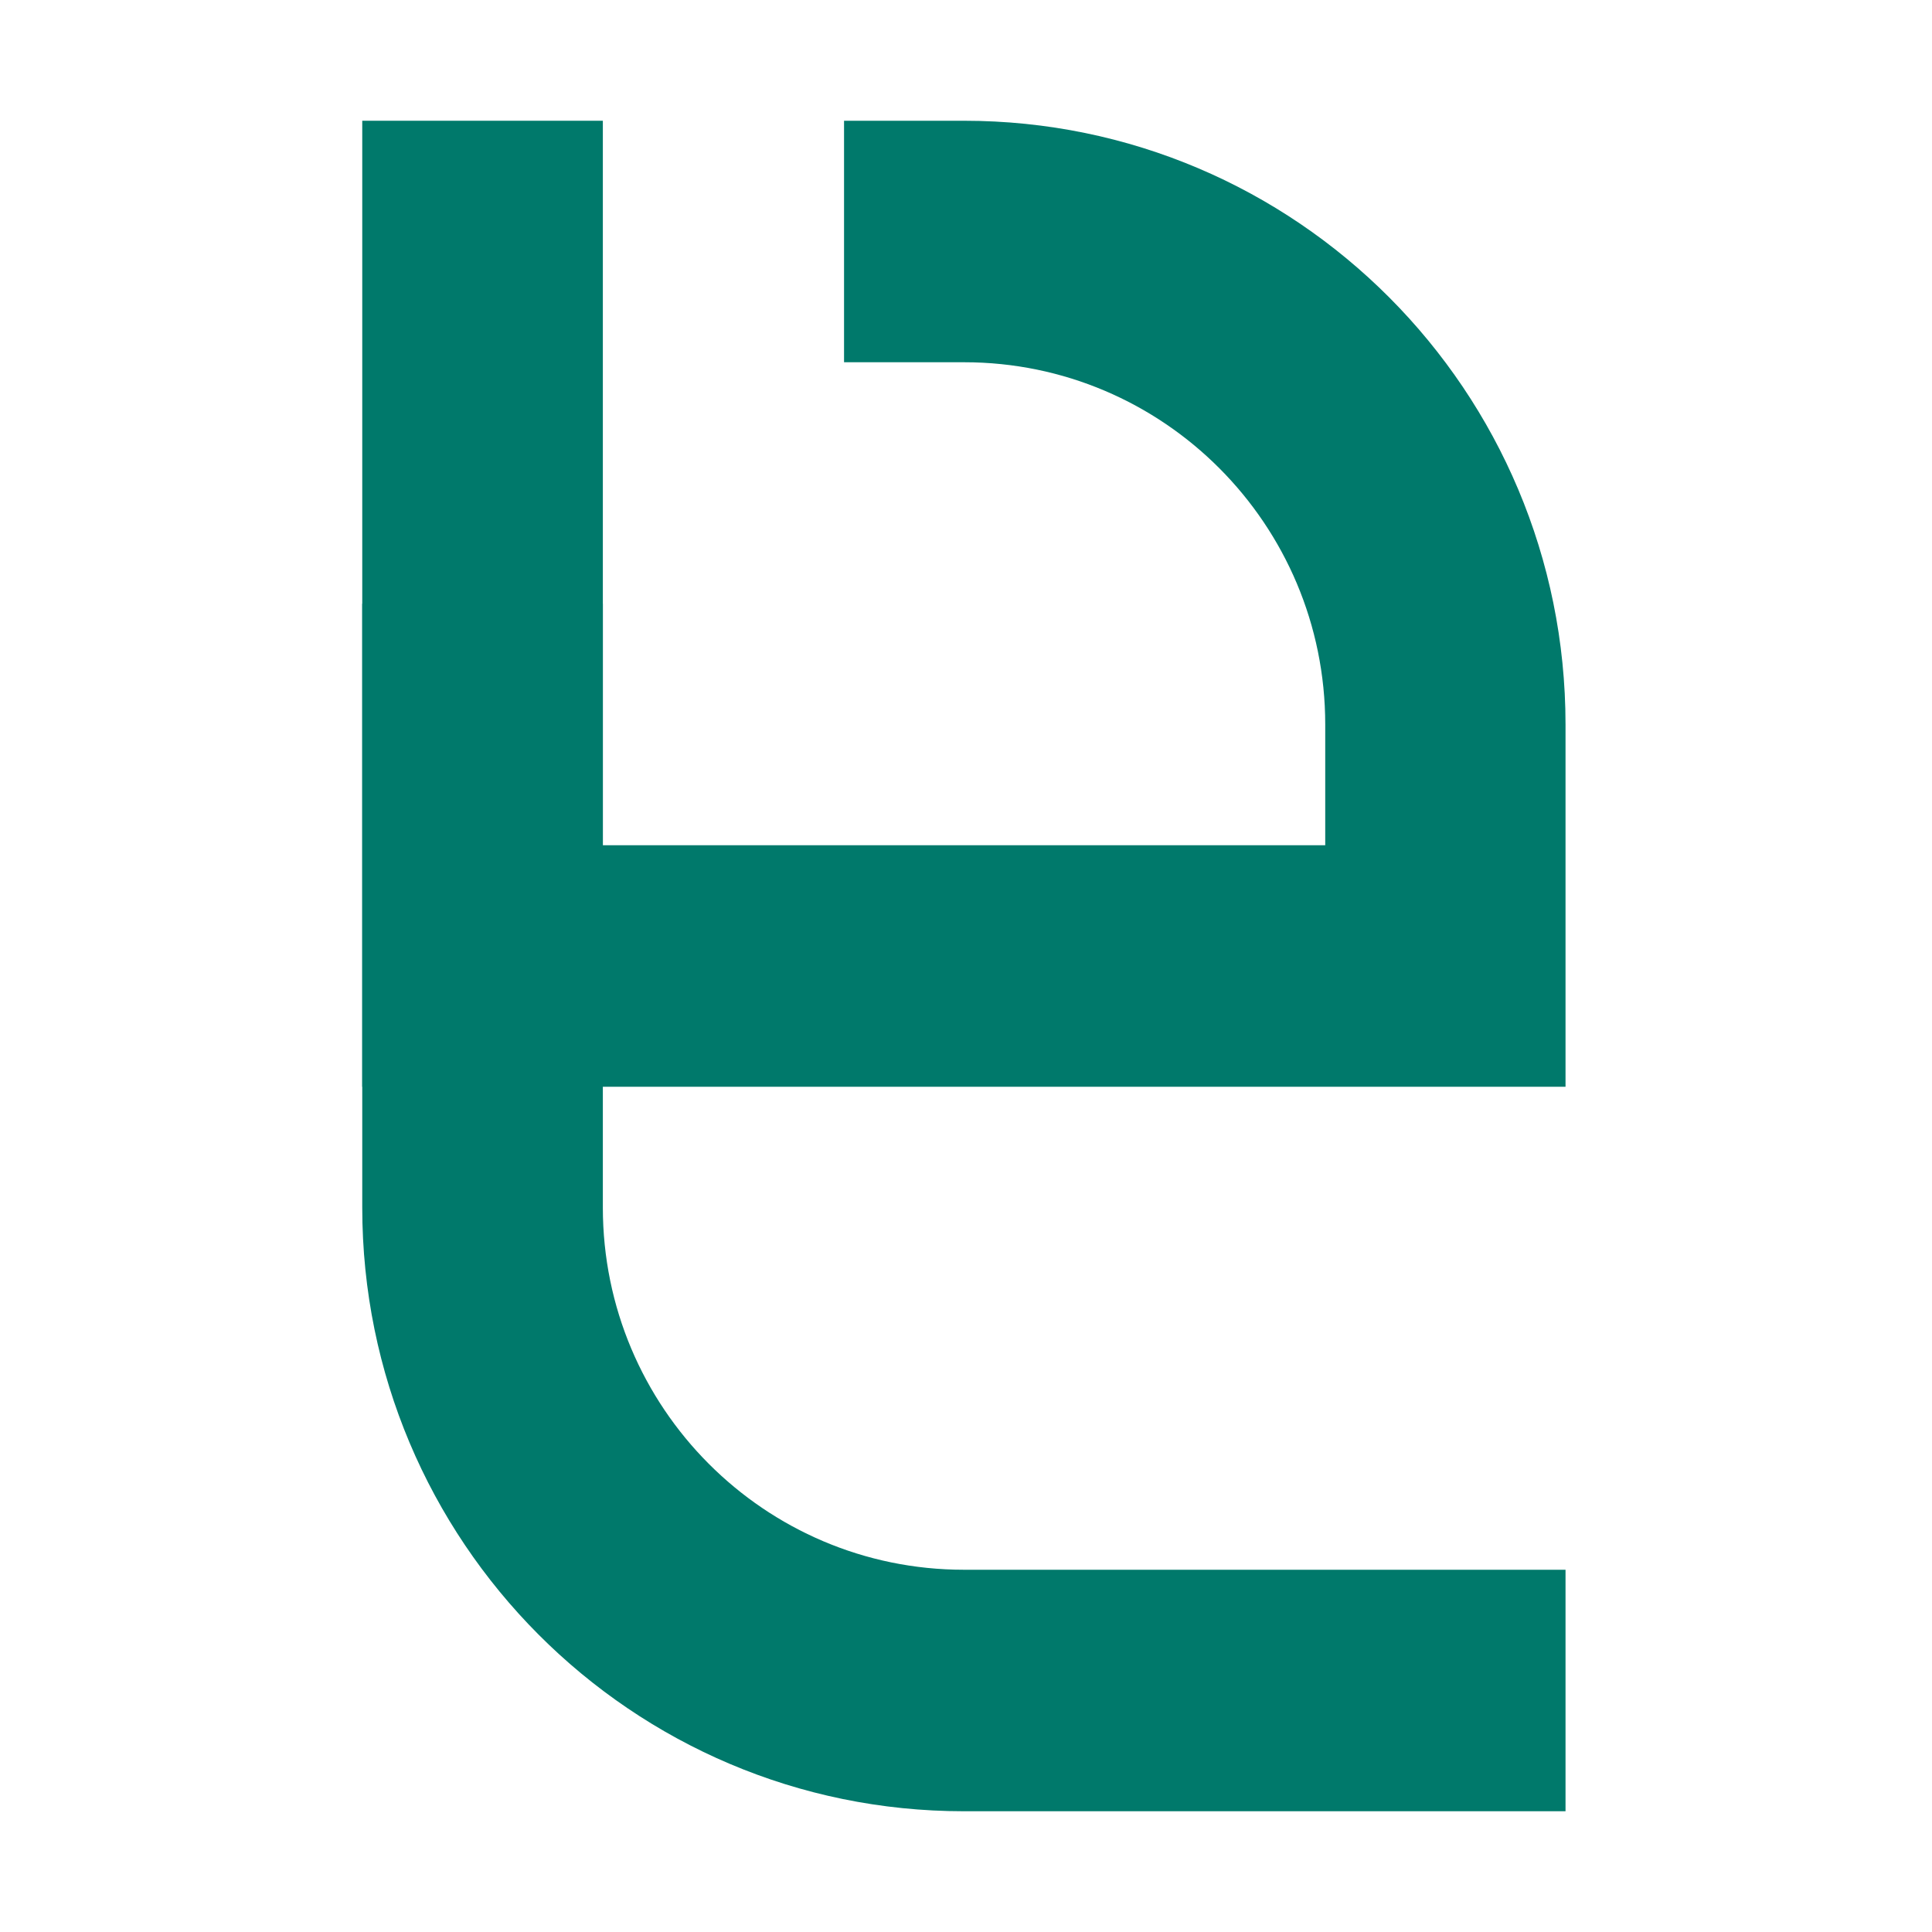
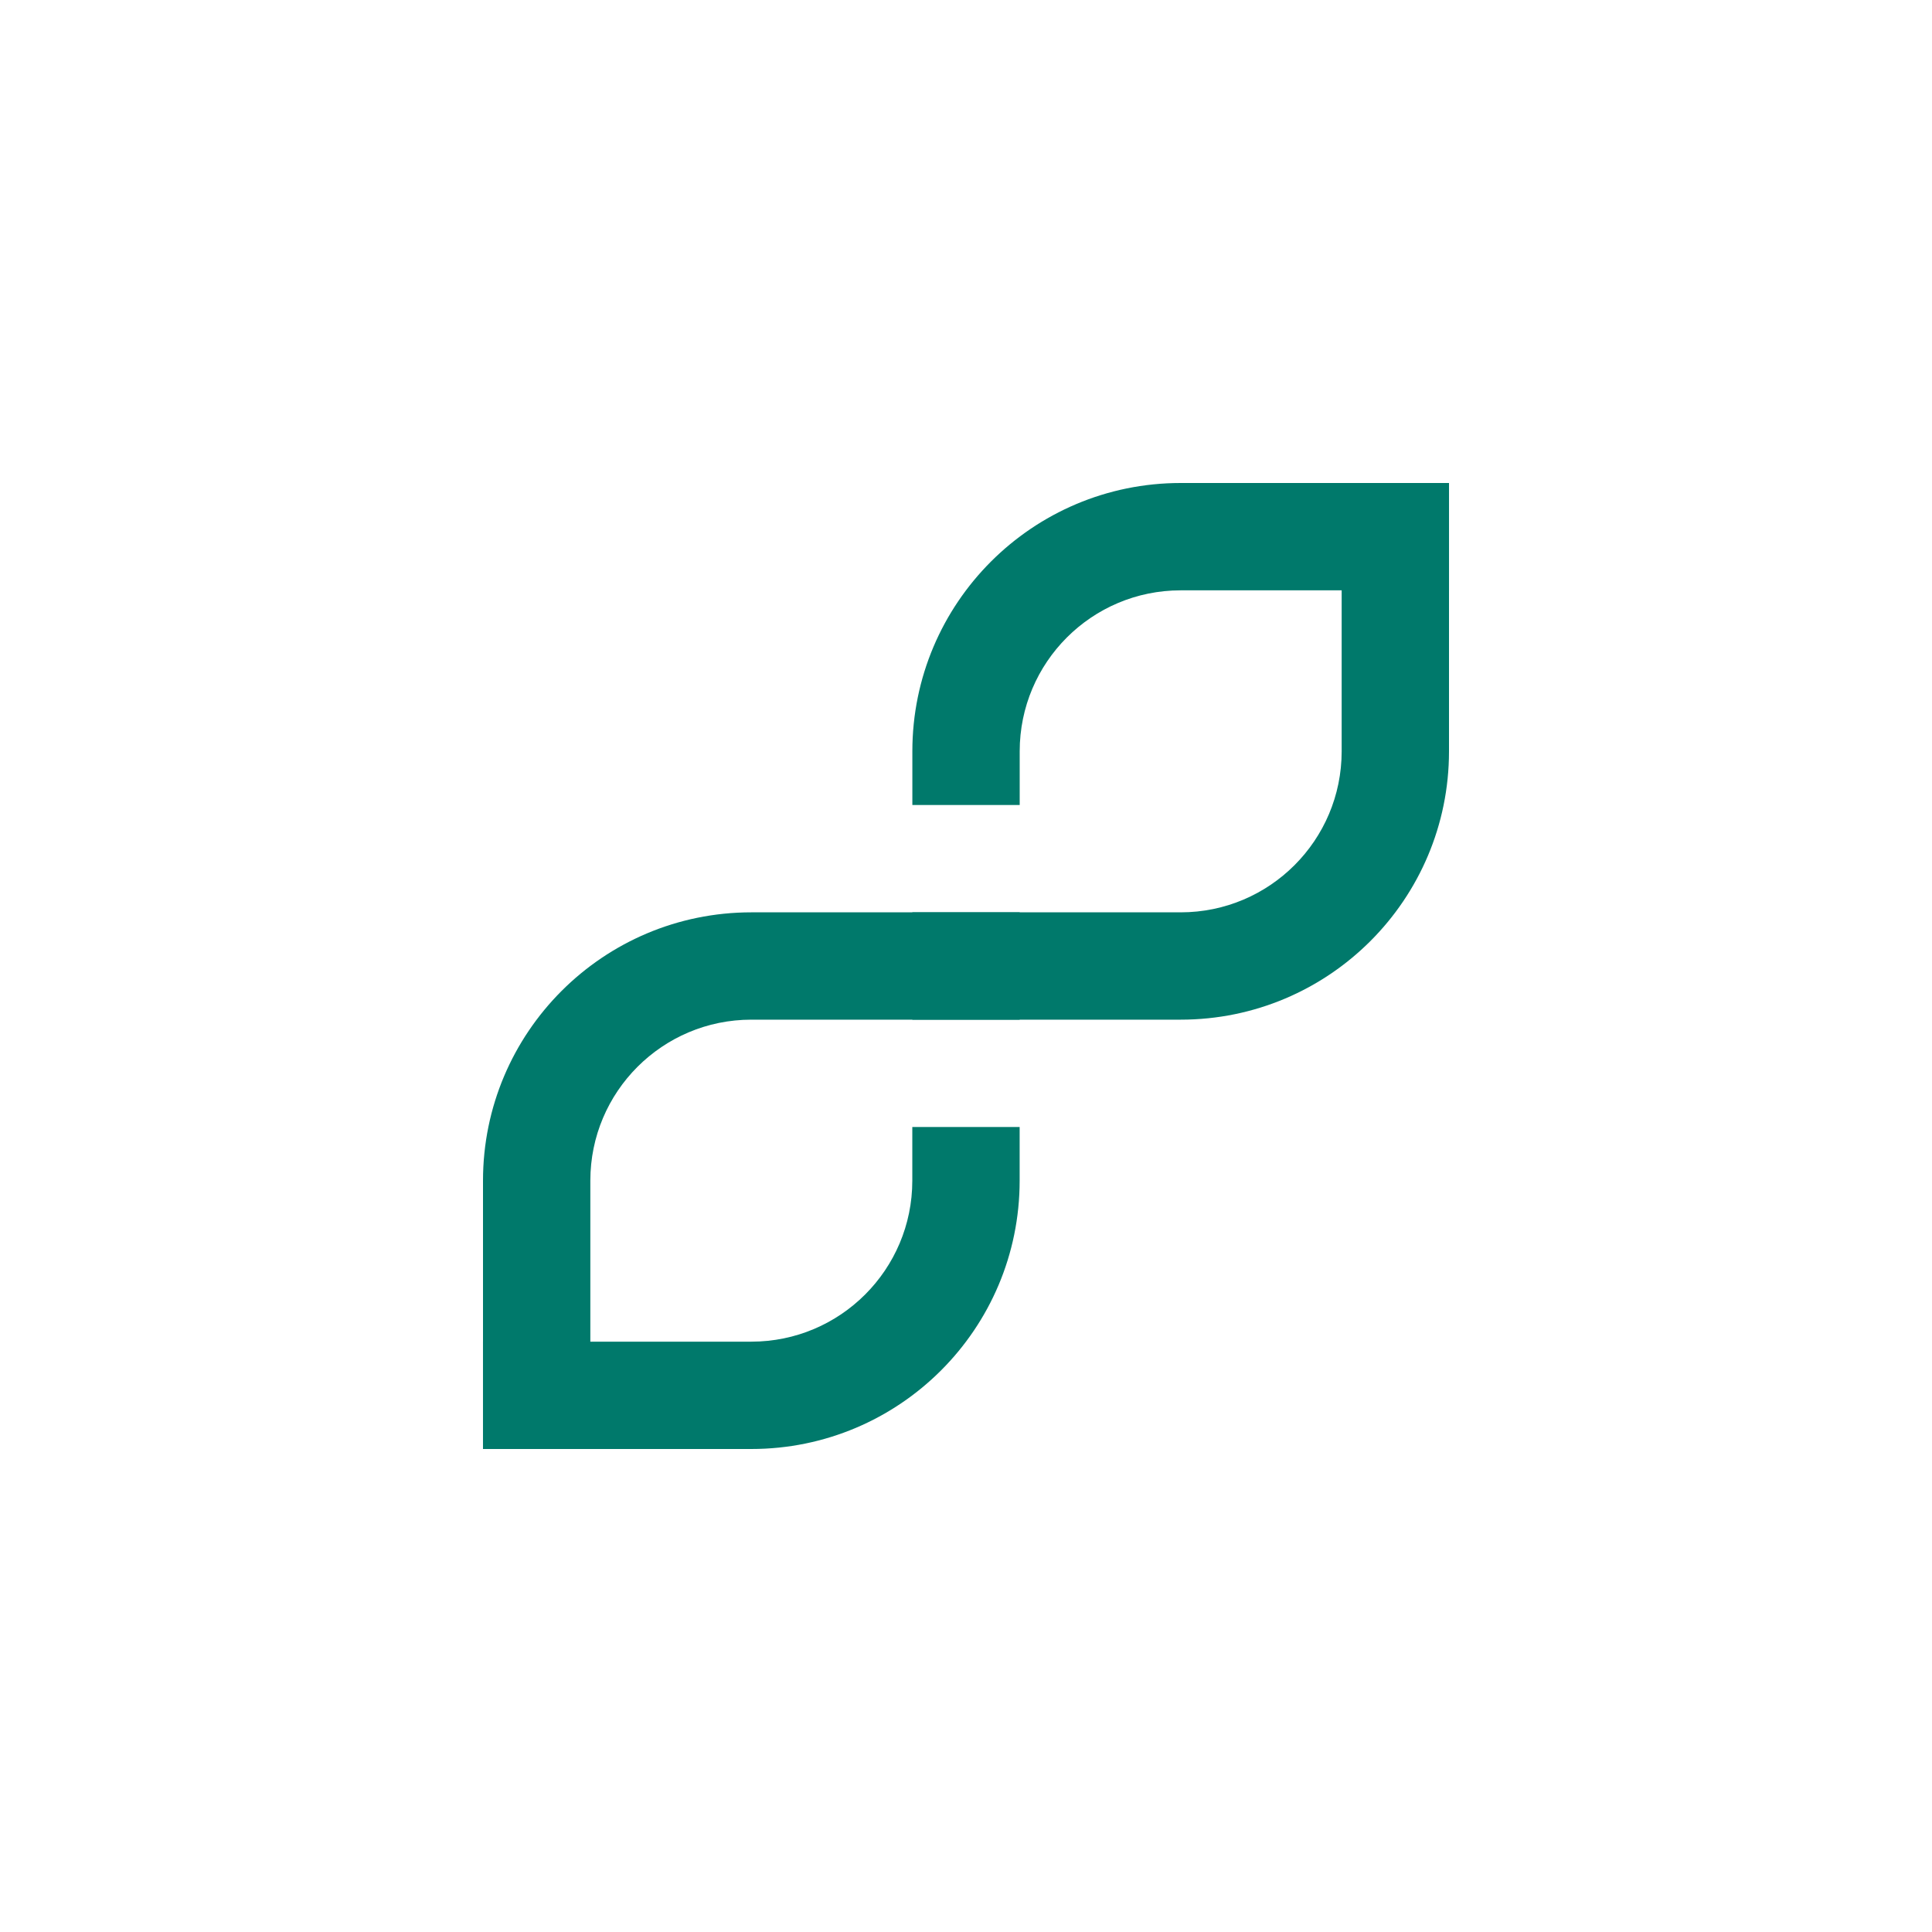
- <svg xmlns="http://www.w3.org/2000/svg" viewBox="0 0 64 64">
-   <path d="M19.97,20v20c0,6.63,5.36,12,11.96,12h19.93v8h-19.93c-11.01,0-19.93-8.95-19.93-20v-20h7.97Z" style="fill:#00796b; fill-rule:evenodd; stroke-width:0px;" />
-   <path d="M19.97,4v24h-7.97V4h7.97Z" style="fill:#00796b; fill-rule:evenodd; stroke-width:0px;" />
-   <path d="M27.95,4h3.98c11.01,0,19.93,8.95,19.93,20v12H12v-8s31.9,0,31.9,0v-4c0-6.63-5.36-12-11.96-12h-3.98v-8Z" style="fill:#00796b; fill-rule:evenodd; stroke-width:0px;" />
+ <svg xmlns="http://www.w3.org/2000/svg" viewBox="0 0 120 120" fill="none">
+   <path fill-rule="evenodd" clip-rule="evenodd" d="M63.335 50L63.335 46.667C63.335 41.144 67.812 36.667 73.335 36.667L90.001 36.667L90.001 30L73.335 30C64.13 30 56.668 37.462 56.668 46.667L56.668 50L63.335 50Z" fill="#00796B" />
+   <path fill-rule="evenodd" clip-rule="evenodd" d="M83.333 30L83.333 46.667C83.333 52.19 78.856 56.667 73.333 56.667L56.667 56.667L56.667 63.333L73.333 63.333C82.538 63.333 90 55.871 90 46.667L90 30L83.333 30Z" fill="#00796B" />
+   <path fill-rule="evenodd" clip-rule="evenodd" d="M56.665 70L56.665 73.333C56.665 78.856 52.188 83.333 46.665 83.333L29.999 83.333L29.999 90L46.665 90C55.87 90 63.332 82.538 63.332 73.333L63.332 70L56.665 70Z" fill="#00796B" />
+   <path fill-rule="evenodd" clip-rule="evenodd" d="M36.667 90L36.667 73.333C36.667 67.811 41.144 63.333 46.667 63.333L63.333 63.333L63.333 56.667L46.667 56.667C37.462 56.667 30 64.129 30 73.333L30 90L36.667 90Z" fill="#00796B" />
</svg>
